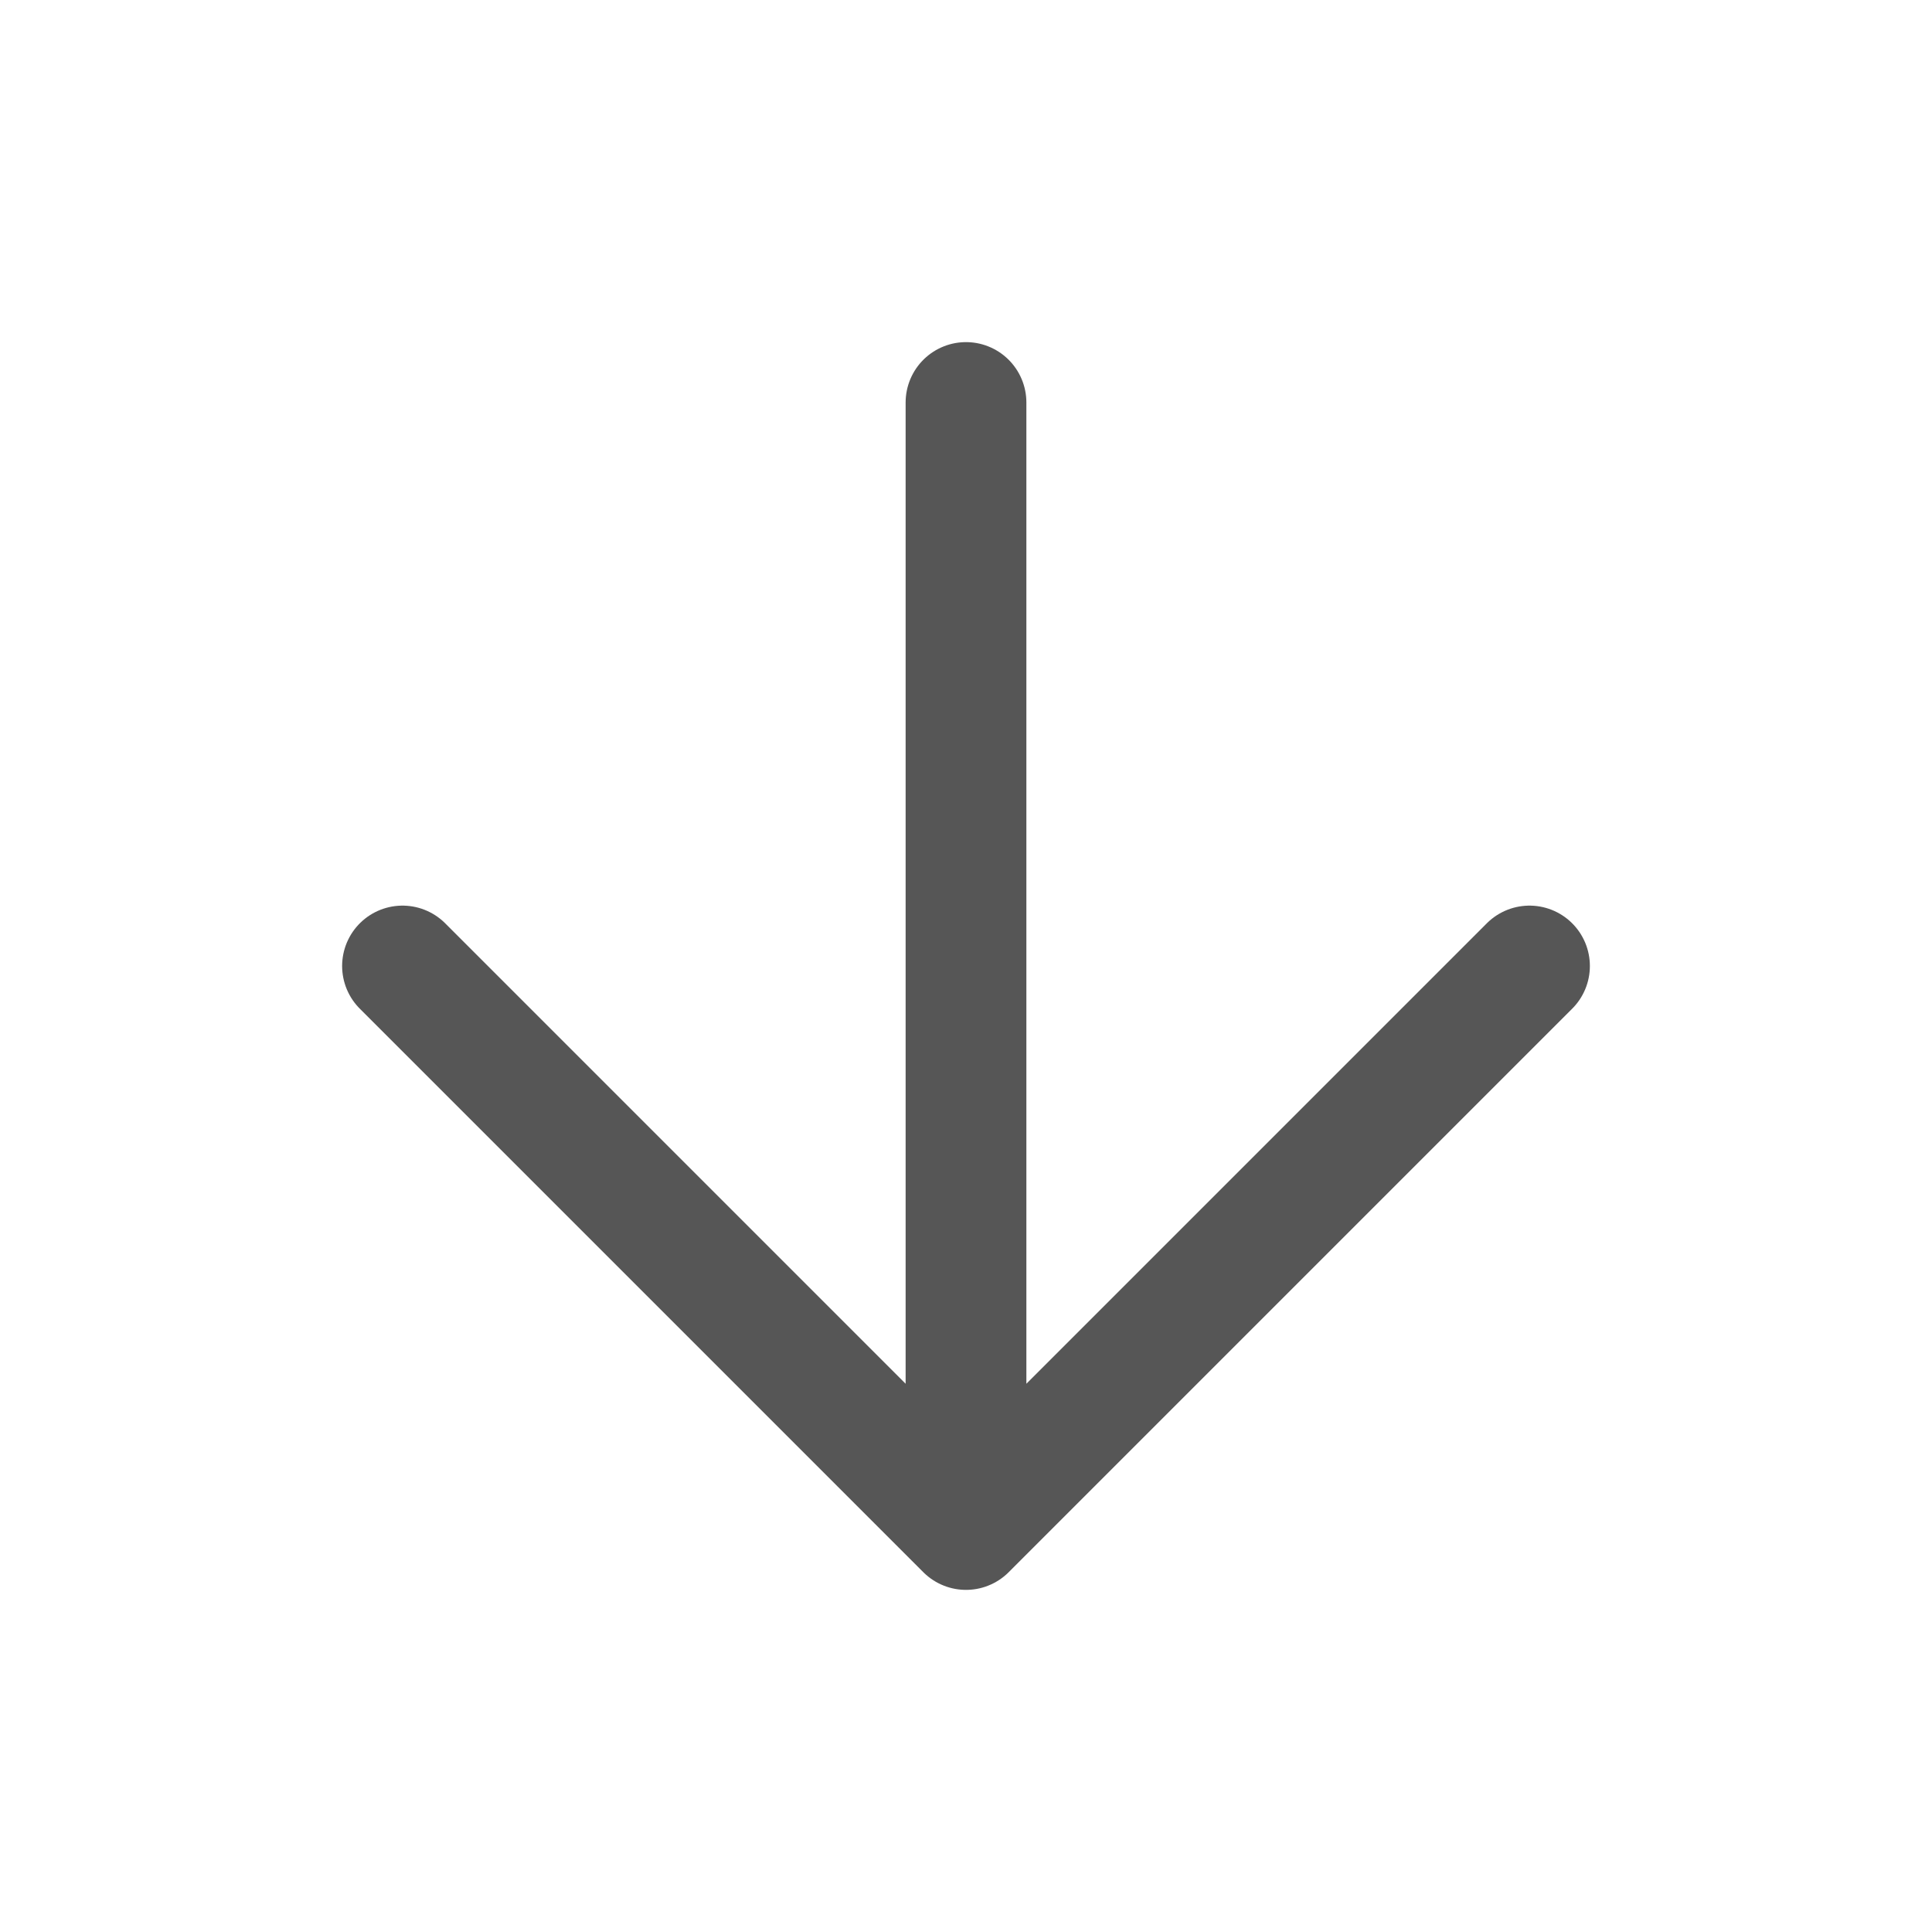
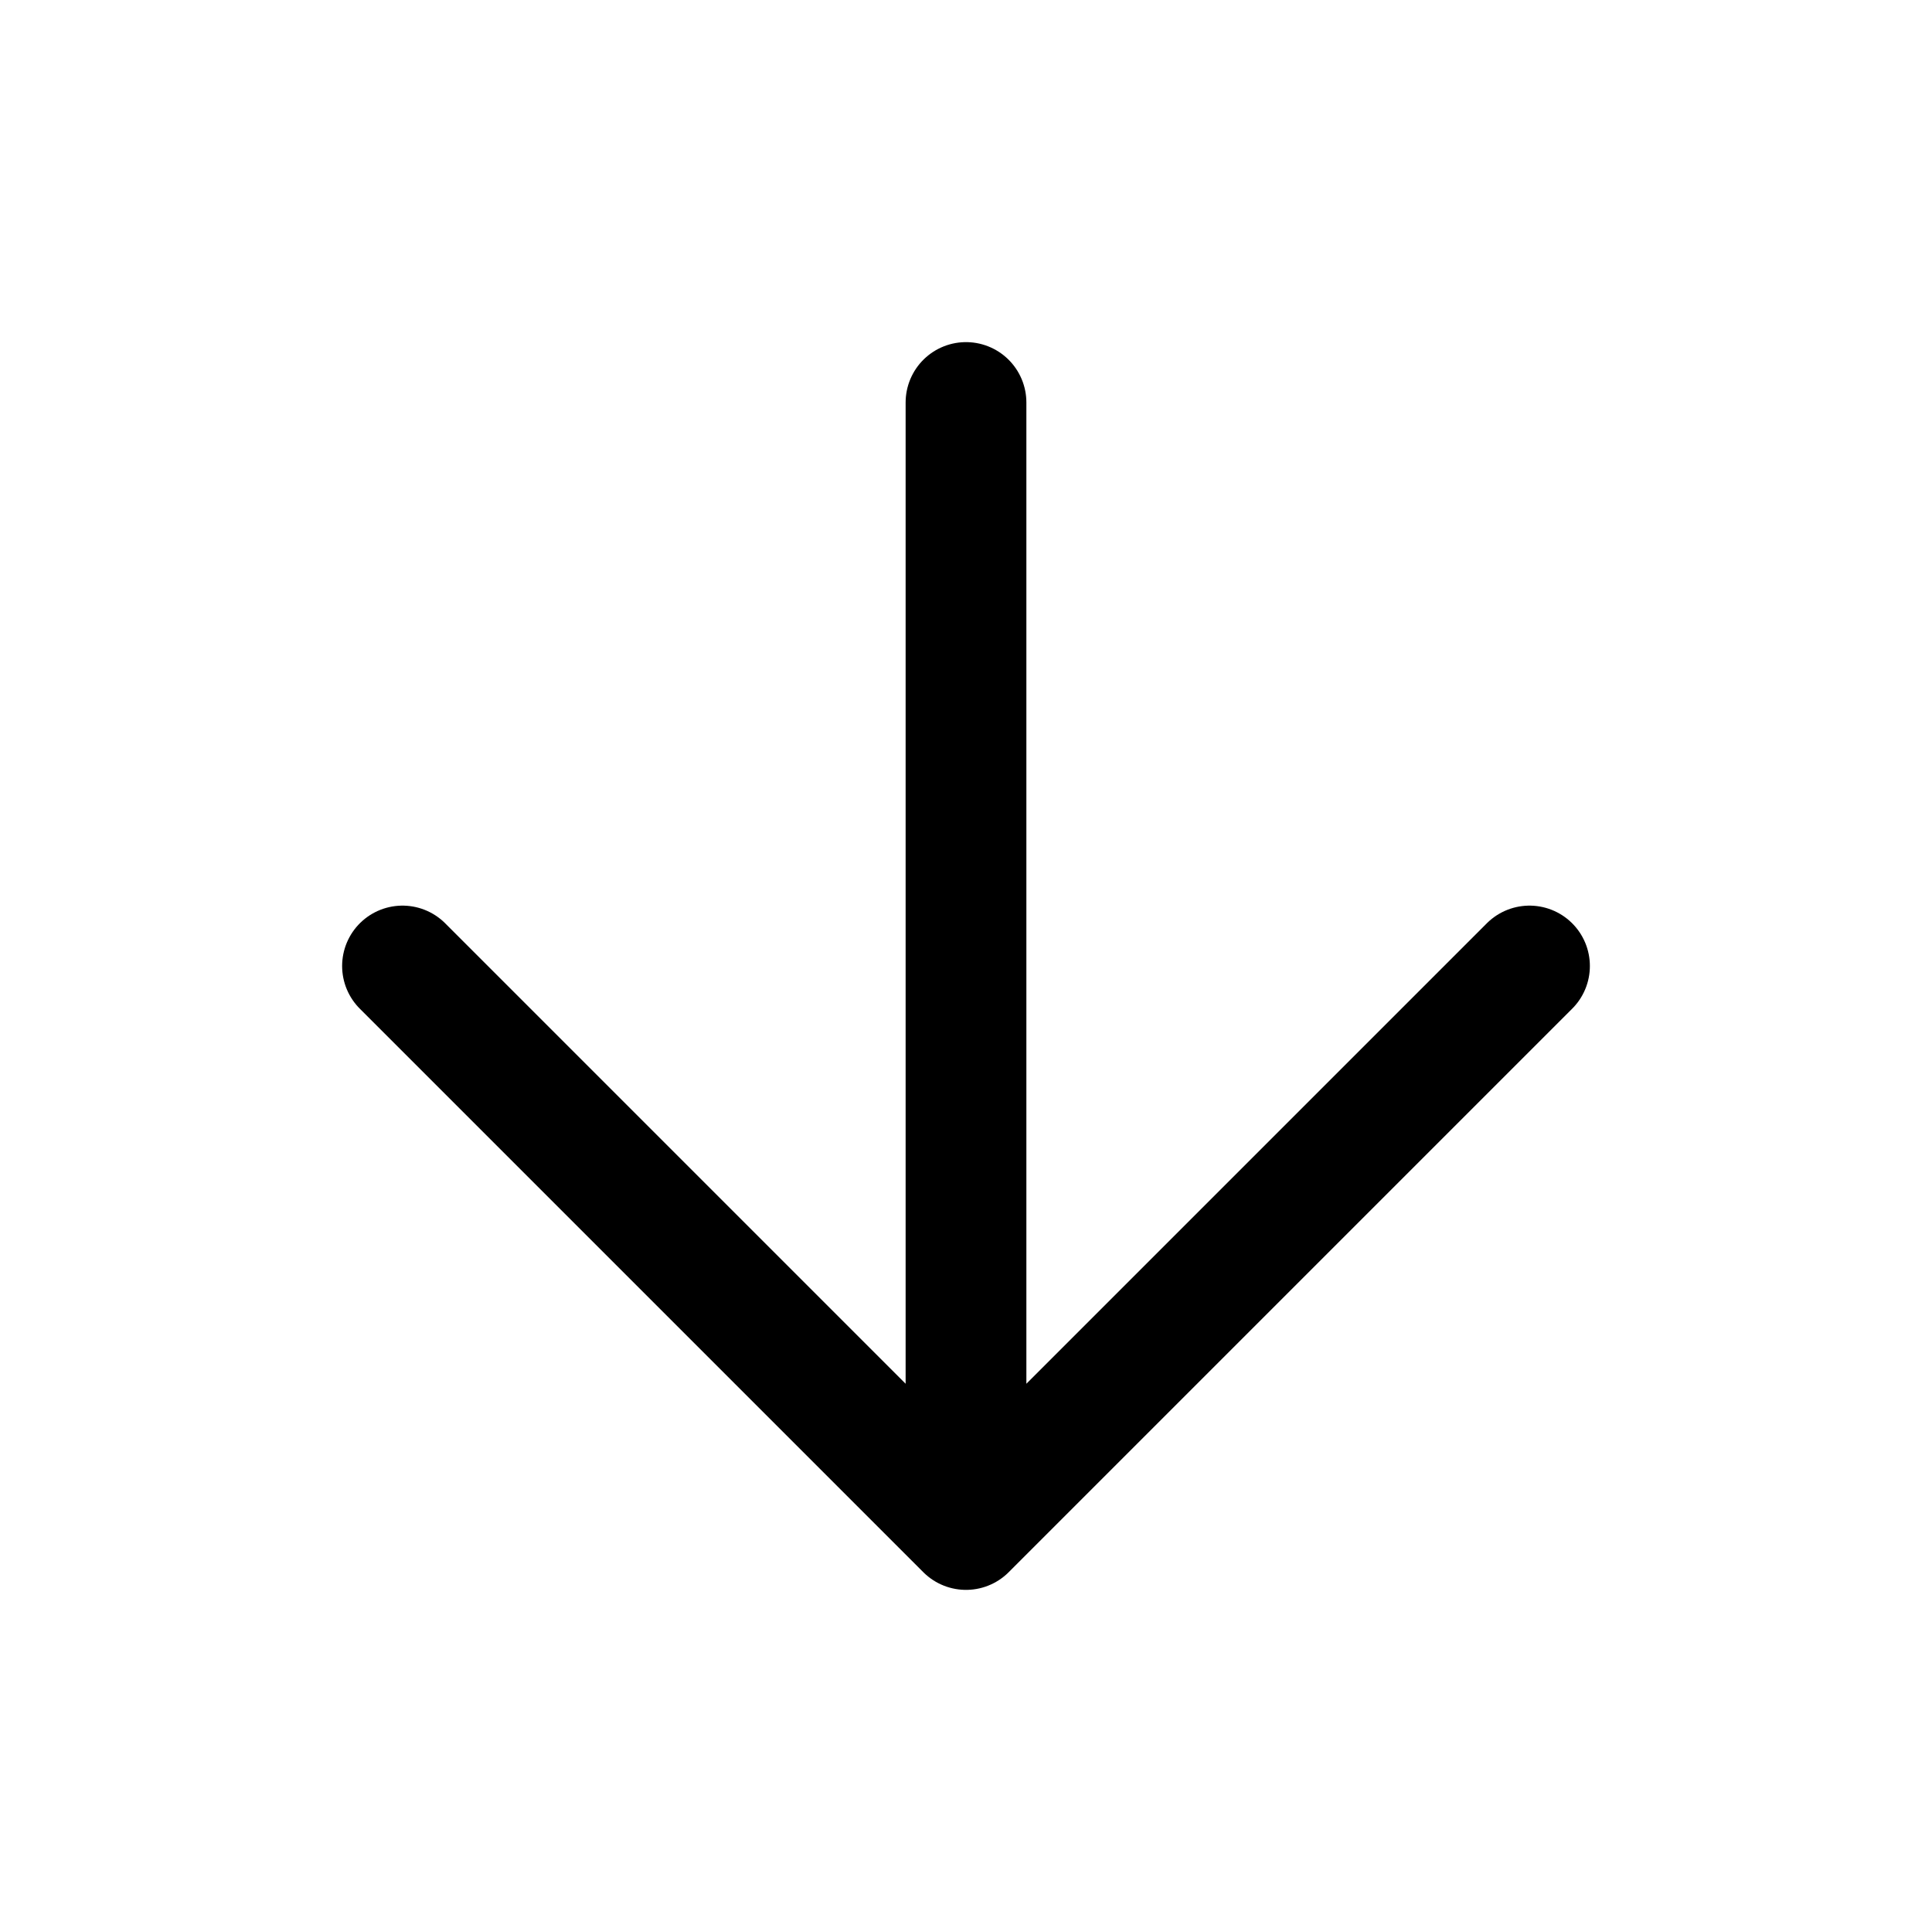
<svg xmlns="http://www.w3.org/2000/svg" width="24" height="24" viewBox="0 0 24 24" fill="none">
-   <path d="M12 5V19M12 19L19 12M12 19L5 12" stroke="#565656" stroke-width="1.5" stroke-linecap="round" stroke-linejoin="round" />
+   <path d="M12 5V19M12 19L19 12M12 19L5 12" stroke="currentColor" stroke-width="1.5" stroke-linecap="round" stroke-linejoin="round" />
</svg>
